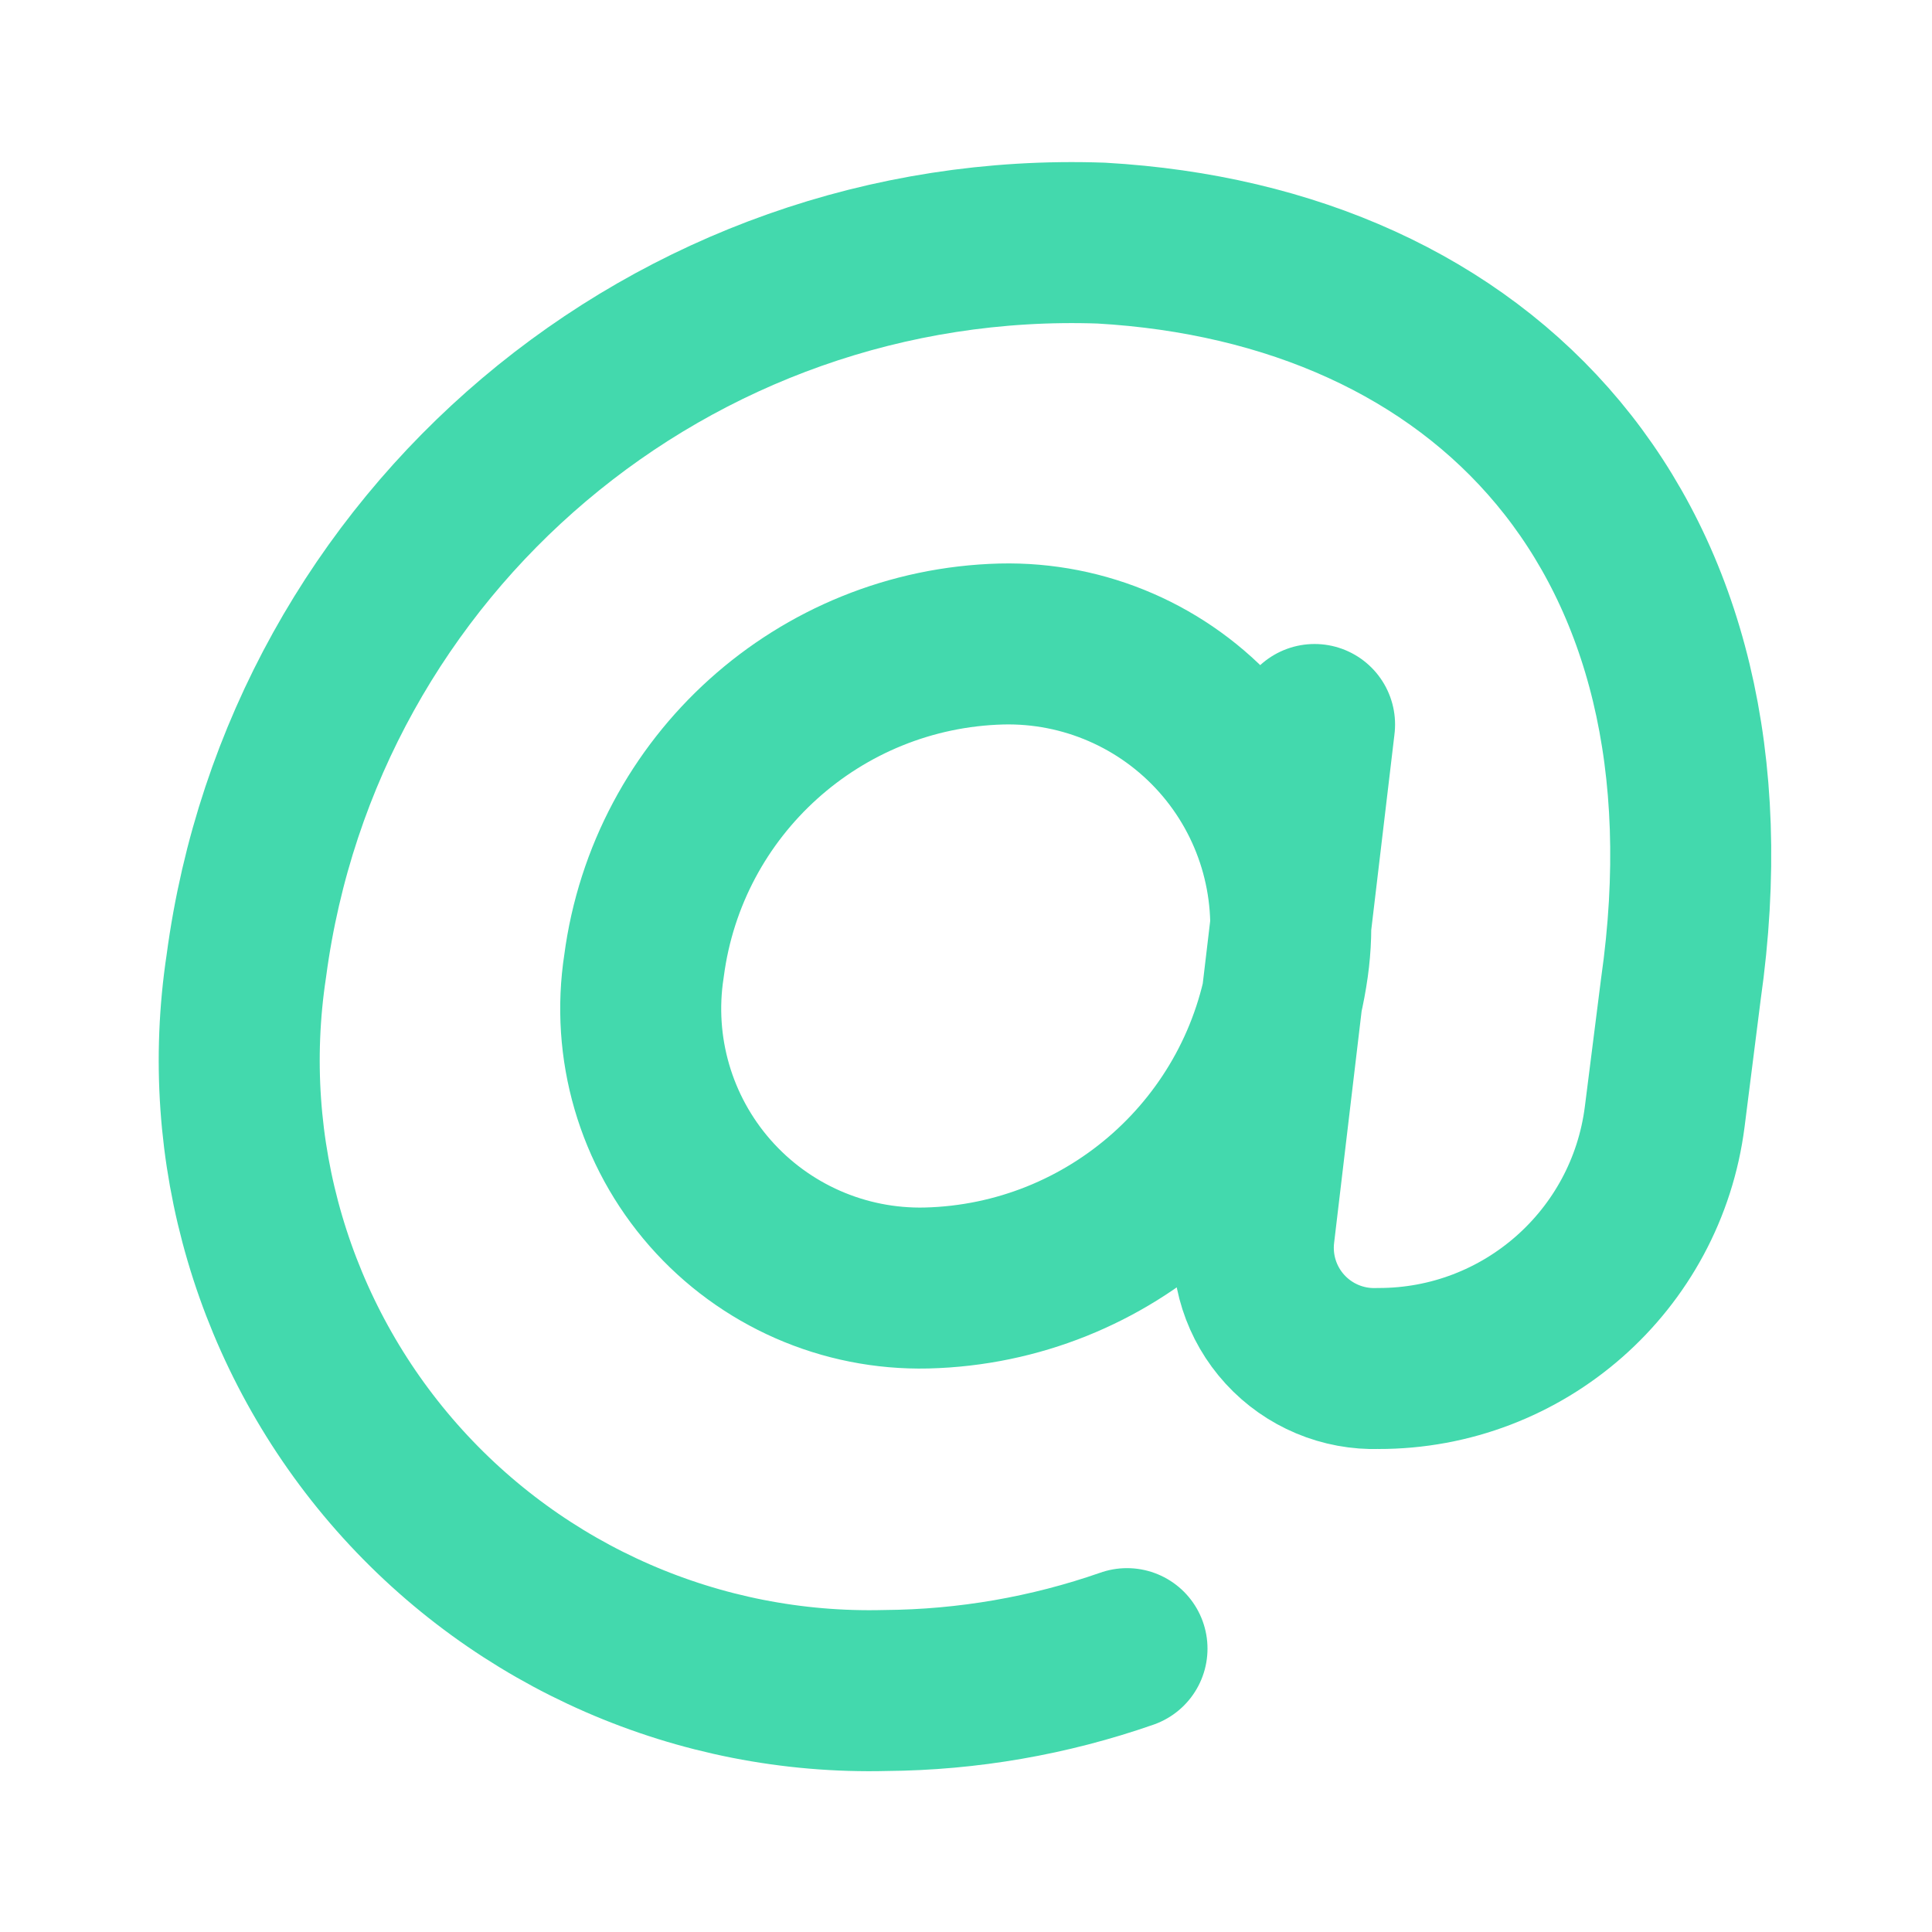
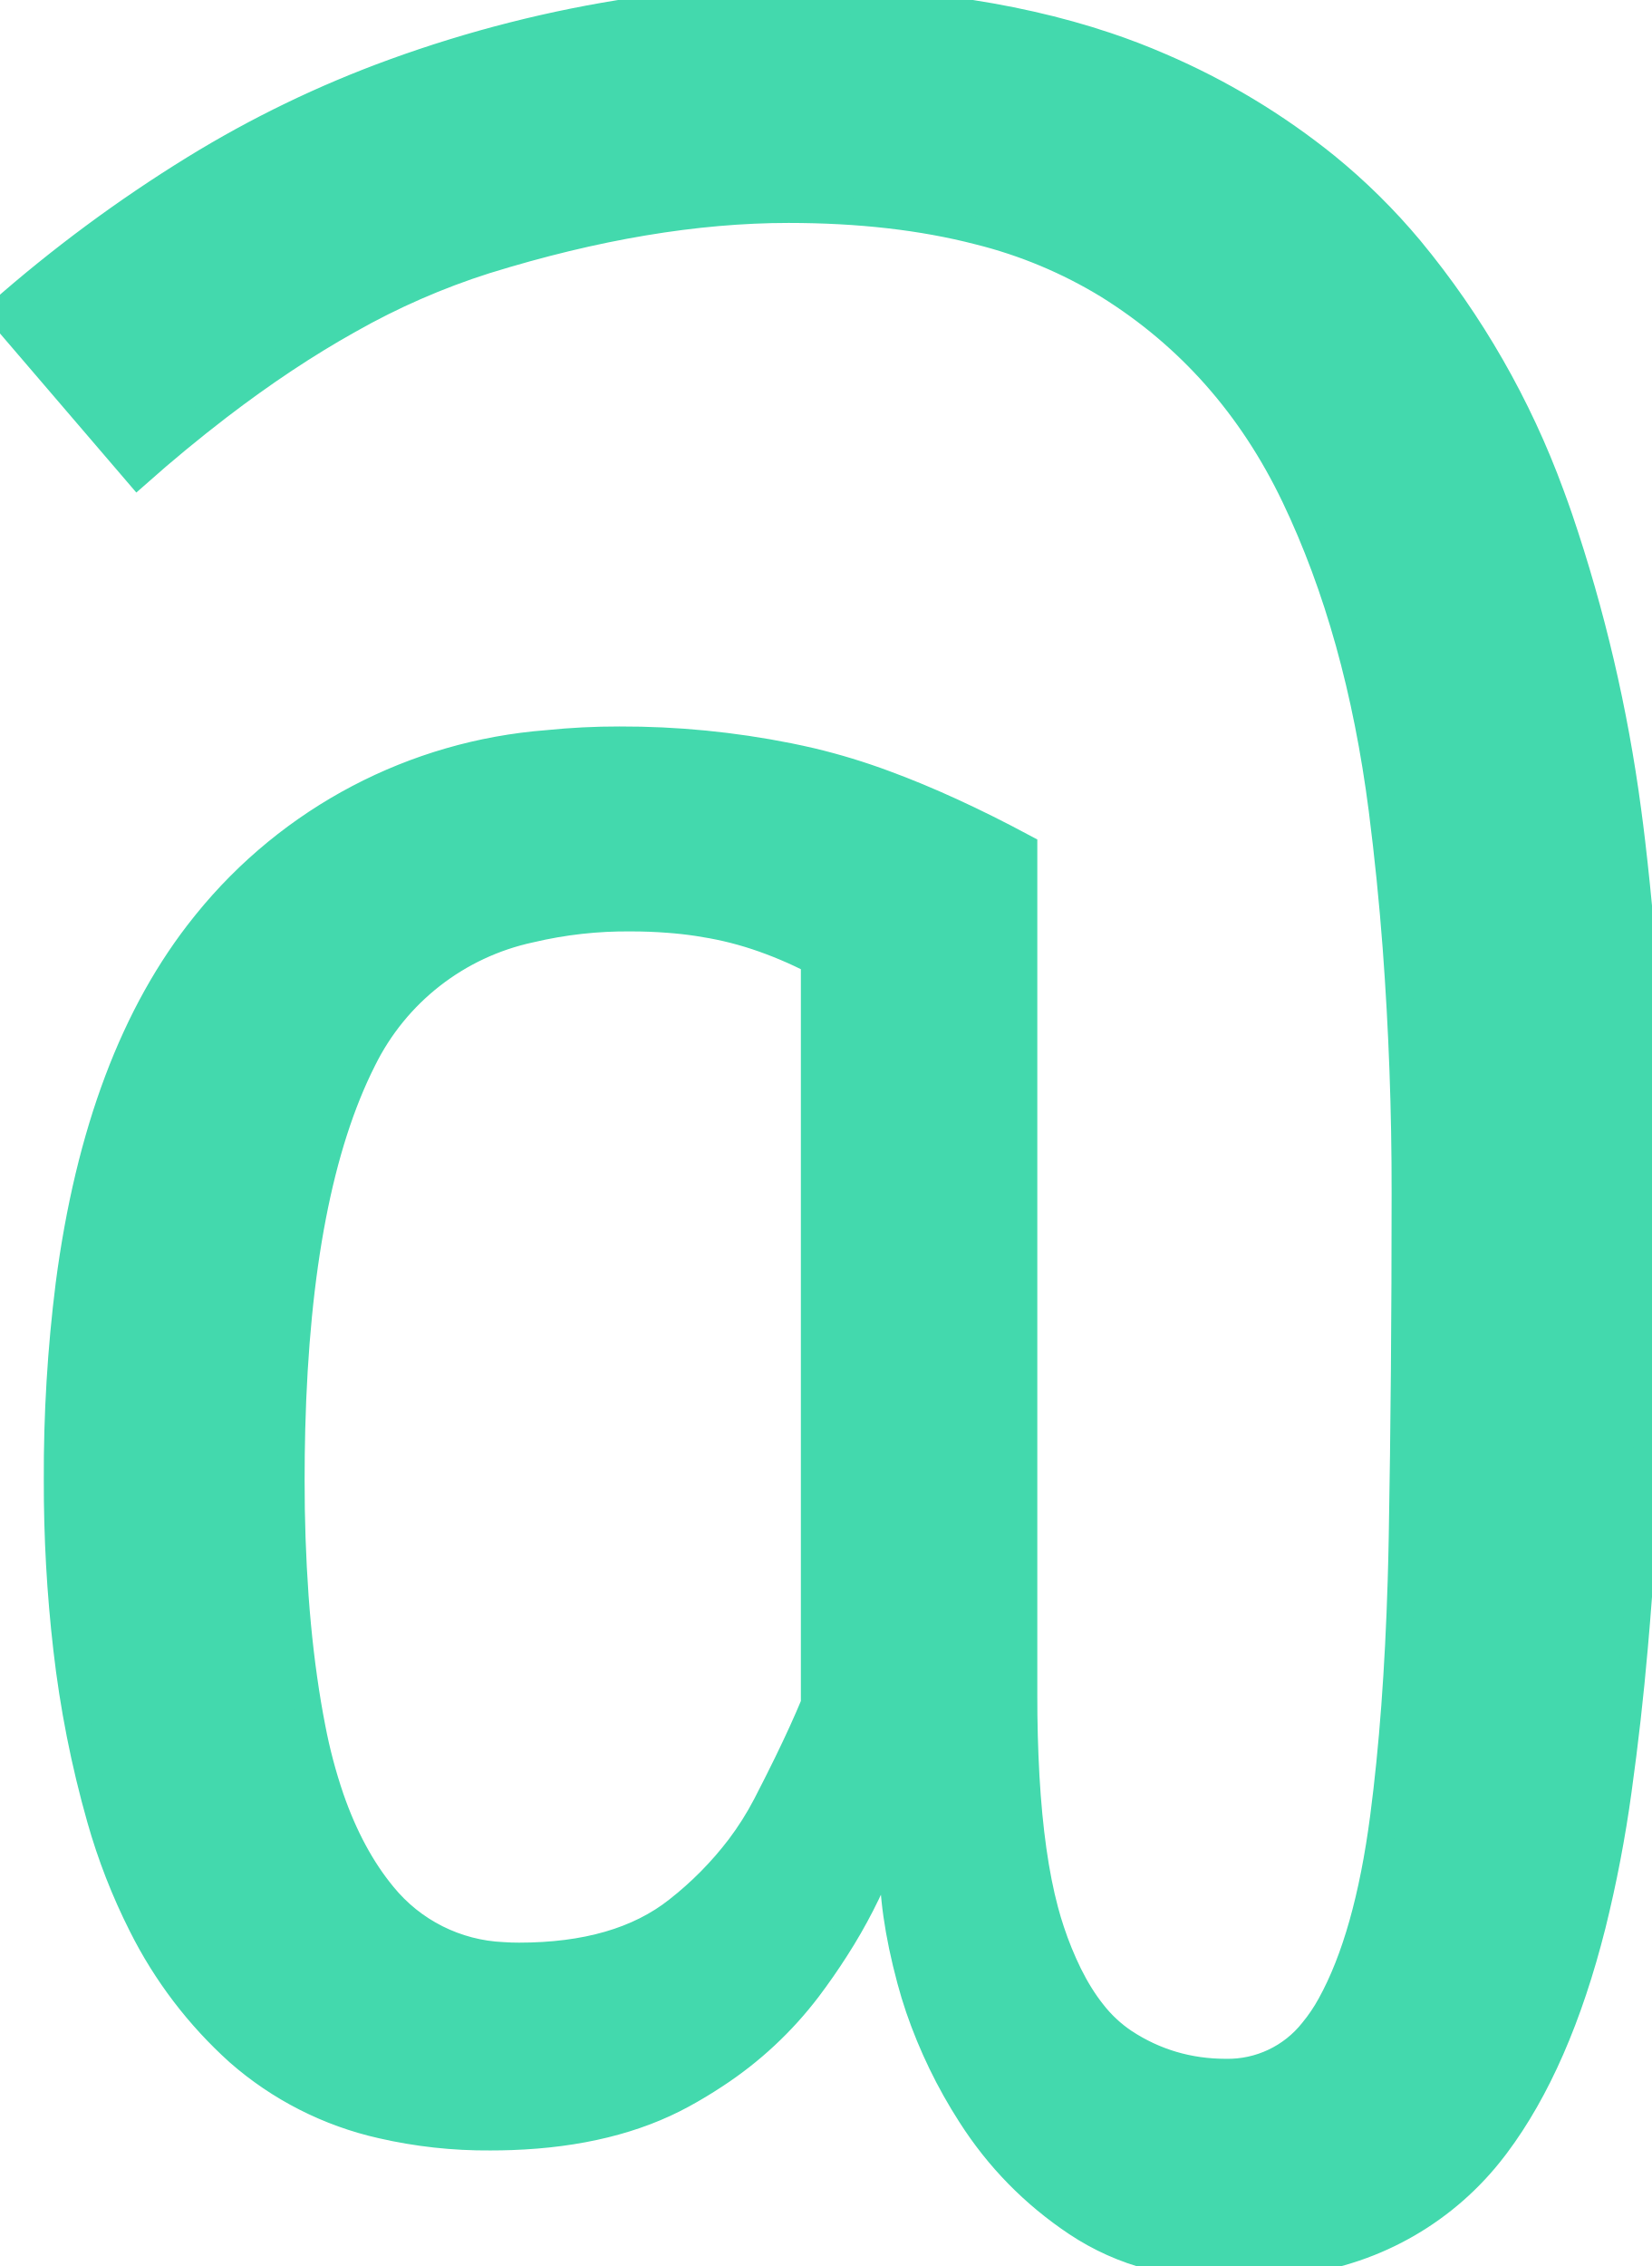
- <svg xmlns="http://www.w3.org/2000/svg" fill="#000000" viewBox="0 0 24 24" id="at-2" data-name="Flat Line" class="icon flat-line">
-   <g id="SVGRepo_bgCarrier" stroke-width="0" />
-   <g id="SVGRepo_tracerCarrier" stroke-linecap="round" stroke-linejoin="round" />
-   <g id="SVGRepo_iconCarrier">
-     <path id="primary" d="M16,12a4.65,4.65,0,0,1-4.49,4A3.47,3.47,0,0,1,8,12a4.6,4.6,0,0,1,4.44-4A3.51,3.51,0,0,1,16,12Zm.33-3,0,0-.75,6.32A1.5,1.5,0,0,0,17.12,17h0a3.58,3.58,0,0,0,3.56-3.13l.2-1.58c.81-5.68-2.47-9-7.2-9.27A10.35,10.35,0,0,0,3.06,12,7.83,7.83,0,0,0,11,21a9.31,9.31,0,0,0,3-.52" style="fill: none; stroke: #43D9AD; stroke-linecap: round; stroke-linejoin: round; stroke-width: 2;" />
+ <svg xmlns="http://www.w3.org/2000/svg" viewBox="0 0 57.6 79.001">
+   <g id="svgGroup" stroke-linecap="round" fill-rule="evenodd" font-size="9pt" stroke="#43d9ad" stroke-width="0.25mm" fill="#43d9ad" style="stroke:#43d9ad;stroke-width:0.25mm;fill:#43d9ad">
+     <path d="M 31.15 64.8 L 30.75 64.8 A 18.086 18.086 0 0 1 29.146 67.927 A 21.845 21.845 0 0 1 28.175 69.325 A 12.983 12.983 0 0 1 24.932 72.344 A 15.584 15.584 0 0 1 23.8 73.025 Q 21.353 74.362 17.839 74.487 A 20.728 20.728 0 0 1 17.1 74.5 A 16.363 16.363 0 0 1 13.311 74.085 A 11.319 11.319 0 0 1 8.325 71.55 A 14.96 14.96 0 0 1 4.95 67.12 A 20.773 20.773 0 0 1 3.5 63.4 A 37.053 37.053 0 0 1 2.33 57.48 A 50.089 50.089 0 0 1 2 51.6 A 52.63 52.63 0 0 1 2.411 44.788 Q 3.453 36.828 7.135 32.256 A 16.442 16.442 0 0 1 7.2 32.175 A 16.97 16.97 0 0 1 19.092 25.926 A 24.295 24.295 0 0 1 21.6 25.8 A 29.611 29.611 0 0 1 27.495 26.375 A 27.249 27.249 0 0 1 28.3 26.55 A 21.916 21.916 0 0 1 30.841 27.324 Q 33.075 28.144 35.7 29.55 L 35.7 59.1 A 49.849 49.849 0 0 0 35.775 61.934 Q 35.935 64.734 36.436 66.61 A 11.73 11.73 0 0 0 36.65 67.325 A 12.026 12.026 0 0 0 37.271 68.846 Q 37.647 69.602 38.094 70.166 A 4.732 4.732 0 0 0 39.2 71.2 Q 40.8 72.25 42.75 72.25 A 3.776 3.776 0 0 0 45.781 70.816 A 5.847 5.847 0 0 0 46.4 69.9 Q 47.7 67.55 48.25 63.35 Q 48.723 59.741 48.863 55.116 A 124.364 124.364 0 0 0 48.9 53.575 Q 49 48 49 41.6 A 113.142 113.142 0 0 0 48.687 33.024 A 93.015 93.015 0 0 0 48.2 28.225 Q 47.4 22 45.15 17.3 Q 42.9 12.6 38.65 9.95 A 16.123 16.123 0 0 0 34.126 8.059 Q 31.193 7.3 27.5 7.3 Q 22.659 7.3 16.946 9.069 A 48.176 48.176 0 0 0 16.925 9.075 A 24.992 24.992 0 0 0 12.162 11.157 Q 9.936 12.4 7.617 14.176 A 52.537 52.537 0 0 0 4.8 16.5 L 0 10.9 A 49.725 49.725 0 0 1 6.781 5.882 A 38.03 38.03 0 0 1 13.725 2.525 A 43.268 43.268 0 0 1 22.147 0.386 A 36.536 36.536 0 0 1 27.4 0 A 43.018 43.018 0 0 1 33.085 0.355 Q 36.064 0.753 38.579 1.597 A 23.121 23.121 0 0 1 40.475 2.325 A 24.668 24.668 0 0 1 46.241 5.799 A 21.525 21.525 0 0 1 49.175 8.7 A 29.095 29.095 0 0 1 54.08 17.251 A 33.234 33.234 0 0 1 54.375 18.075 A 53.688 53.688 0 0 1 56.759 28.261 A 59.955 59.955 0 0 1 56.9 29.375 Q 57.6 35.35 57.6 41.5 A 223.652 223.652 0 0 1 57.448 50.004 Q 57.296 53.991 56.991 57.423 A 97.776 97.776 0 0 1 56.425 62.425 A 44.809 44.809 0 0 1 55.526 67.108 Q 54.311 71.926 52.173 74.779 A 13.176 13.176 0 0 1 52.1 74.875 A 10.221 10.221 0 0 1 45.281 78.824 A 15.375 15.375 0 0 1 42.9 79 A 10.74 10.74 0 0 1 40.138 78.66 A 8.61 8.61 0 0 1 37.55 77.5 Q 35.3 76 33.85 73.725 A 17.199 17.199 0 0 1 32.047 70.004 A 15.68 15.68 0 0 1 31.75 69.025 Q 31.1 66.6 31.15 64.8 Z M 28.4 59.4 L 28.4 33.5 A 13.868 13.868 0 0 0 26.376 32.644 A 11.825 11.825 0 0 0 25.325 32.35 A 13.731 13.731 0 0 0 23.311 32.05 A 17.007 17.007 0 0 0 22 32 A 14.615 14.615 0 0 0 18.491 32.392 A 8.5 8.5 0 0 0 12.65 36.95 Q 10.386 41.433 10.172 49.81 A 70.178 70.178 0 0 0 10.15 51.6 A 56.424 56.424 0 0 0 10.289 55.663 Q 10.434 57.667 10.73 59.427 A 32.096 32.096 0 0 0 10.875 60.225 A 18.065 18.065 0 0 0 11.528 62.696 Q 12.229 64.714 13.35 66.075 A 5.71 5.71 0 0 0 17.537 68.181 A 7.99 7.99 0 0 0 18.1 68.2 Q 21.6 68.2 23.625 66.6 A 12.016 12.016 0 0 0 25.785 64.415 A 10.453 10.453 0 0 0 26.725 62.925 A 67.354 67.354 0 0 0 27.45 61.486 Q 28.02 60.318 28.4 59.4 Z" vector-effect="non-scaling-stroke" />
  </g>
</svg>
